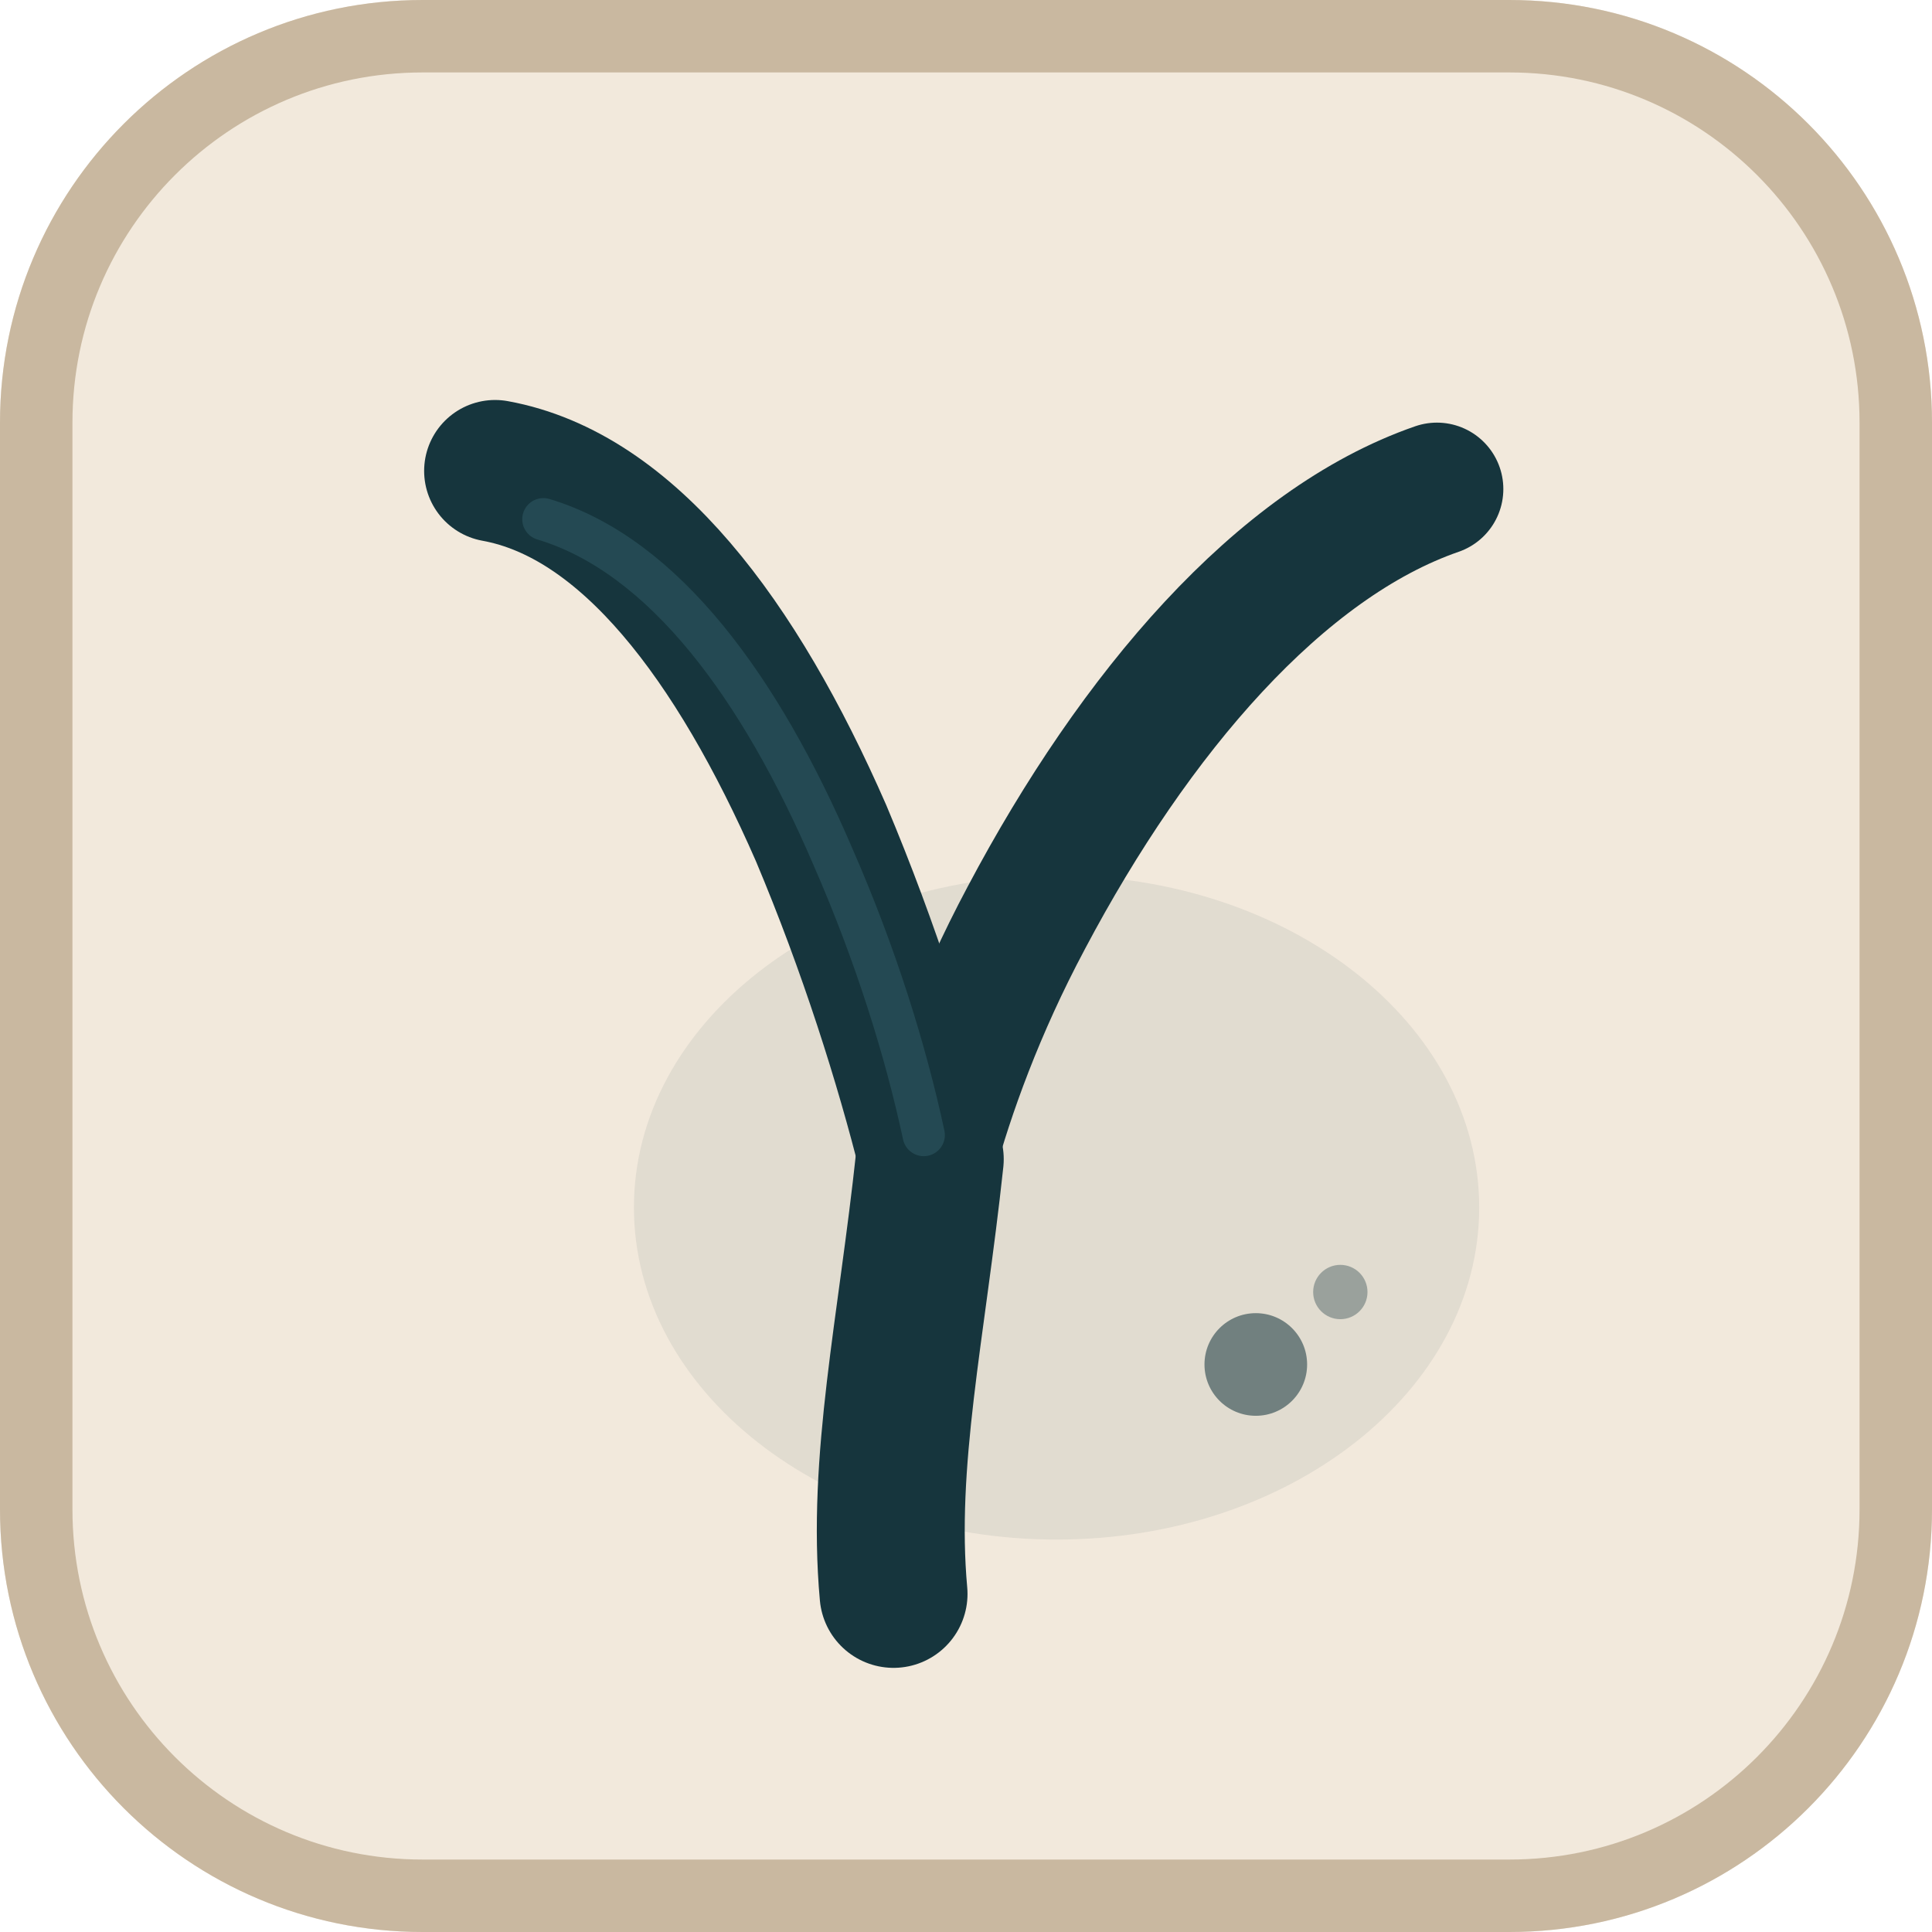
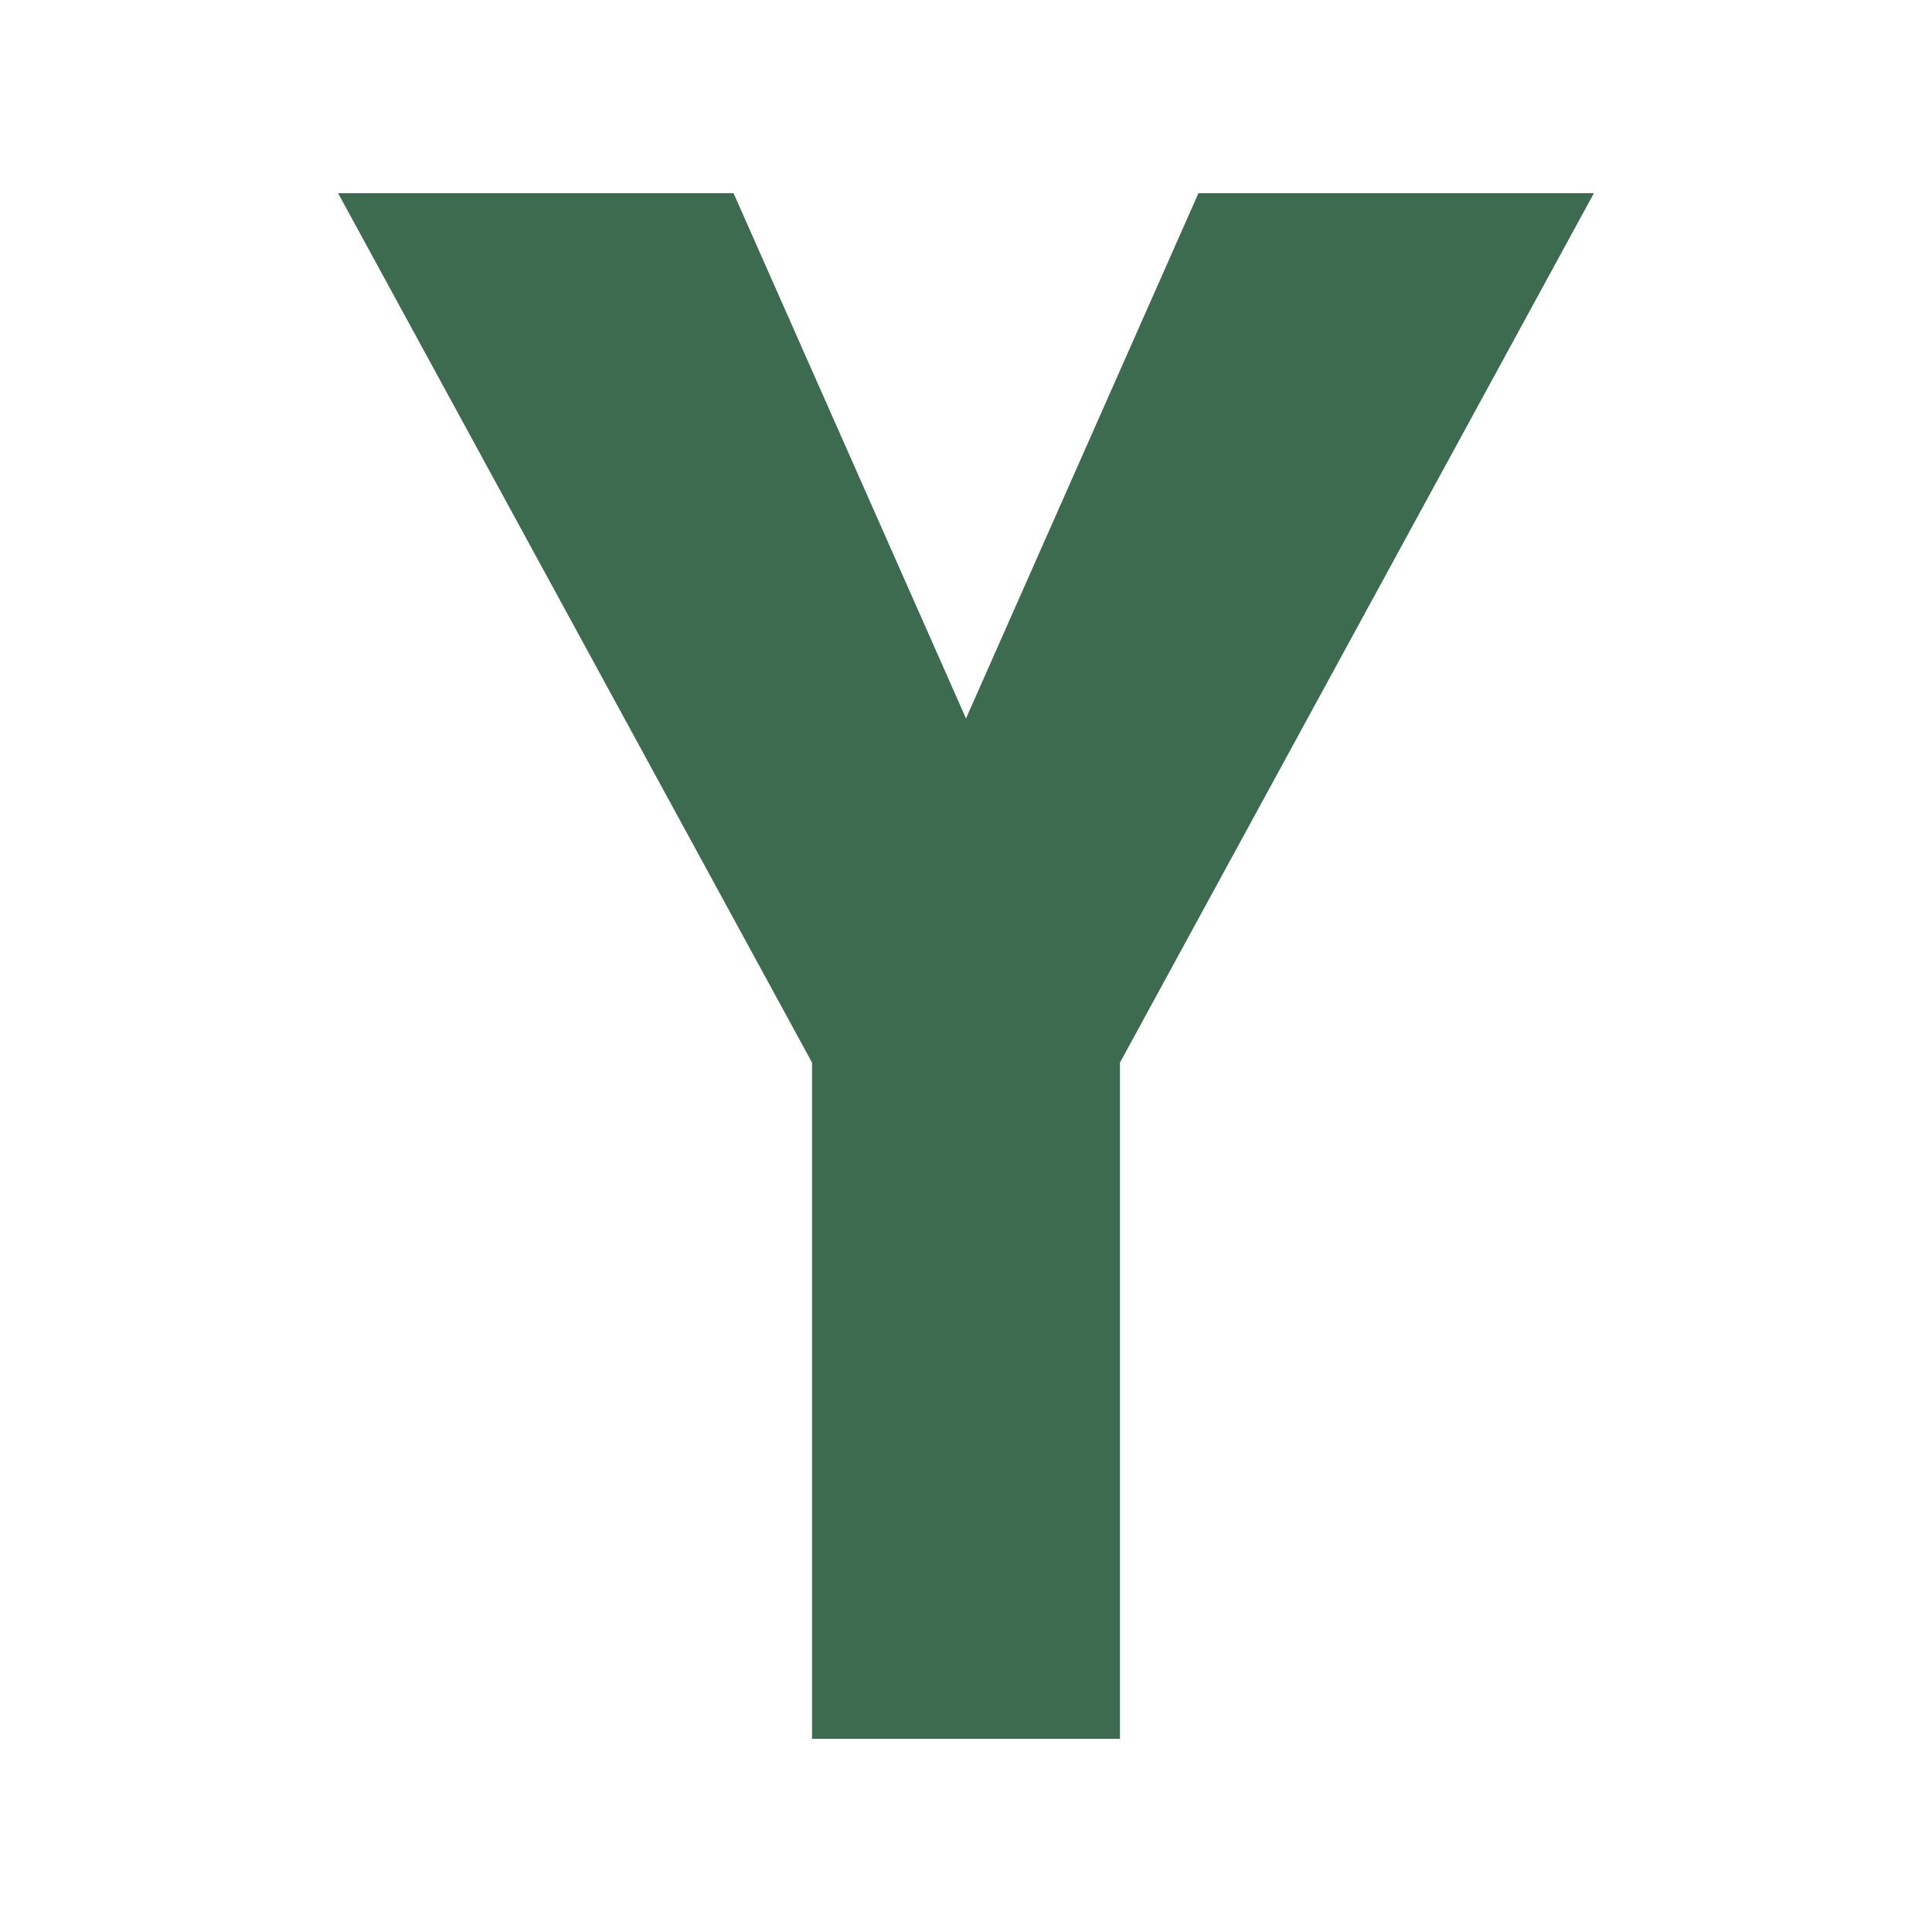
<svg xmlns="http://www.w3.org/2000/svg" viewBox="0 0 32 32" fill="none">
-   <rect width="32" height="32" rx="7" fill="#F2E9DC" />
-   <rect x="0.6" y="0.6" width="30.8" height="30.8" rx="6.4" stroke="#C9B8A0" stroke-width="1.2" />
-   <ellipse cx="17.5" cy="20" rx="7" ry="5.5" fill="#1A3A42" opacity="0.08" />
-   <path d="M8.2 7.8        C10.4 8.2, 12.2 10.6, 13.6 13.8        C14.4 15.7, 15.0 17.6, 15.4 19.2" stroke="#16353D" stroke-width="2.35" stroke-linecap="round" stroke-linejoin="round" fill="none" />
-   <path d="M23.8 8.1        C21.2 9.0, 18.8 11.8, 17.0 15.2        C16.2 16.7, 15.7 18.1, 15.4 19.2" stroke="#16353D" stroke-width="2.2" stroke-linecap="round" stroke-linejoin="round" fill="none" />
-   <path d="M15.4 19.2        C15.1 22.0, 14.6 24.2, 14.8 26.4" stroke="#16353D" stroke-width="2.45" stroke-linecap="round" fill="none" />
-   <path d="M9.0 8.6        C11.0 9.2, 12.6 11.4, 13.8 14.2        C14.5 15.8, 15.0 17.4, 15.3 18.8" stroke="#2F5A64" stroke-width="0.7" stroke-linecap="round" opacity="0.55" fill="none" />
-   <circle cx="20.8" cy="22.6" r="0.85" fill="#16353D" opacity="0.55" />
-   <circle cx="22.2" cy="21.4" r="0.45" fill="#16353D" opacity="0.35" />
+   <defs>
+     <linearGradient id="y" x1="8" y1="3" x2="24" y2="29">
+       <stop offset="0%" stop-color="#3D6B4F" />
+       <stop offset="50%" stop-color="#1F4D3A" />
+       <stop offset="100%" stop-color="#0D2E24" />
+     </linearGradient>
+   </defs>
+   <path fill="url(#y)" d="M5.6 3.2        H12.15        L16 11.9        L19.85 3.2        H26.4        L18.55 17.6        V28.8        H13.45        V17.6        Z" />
</svg>
